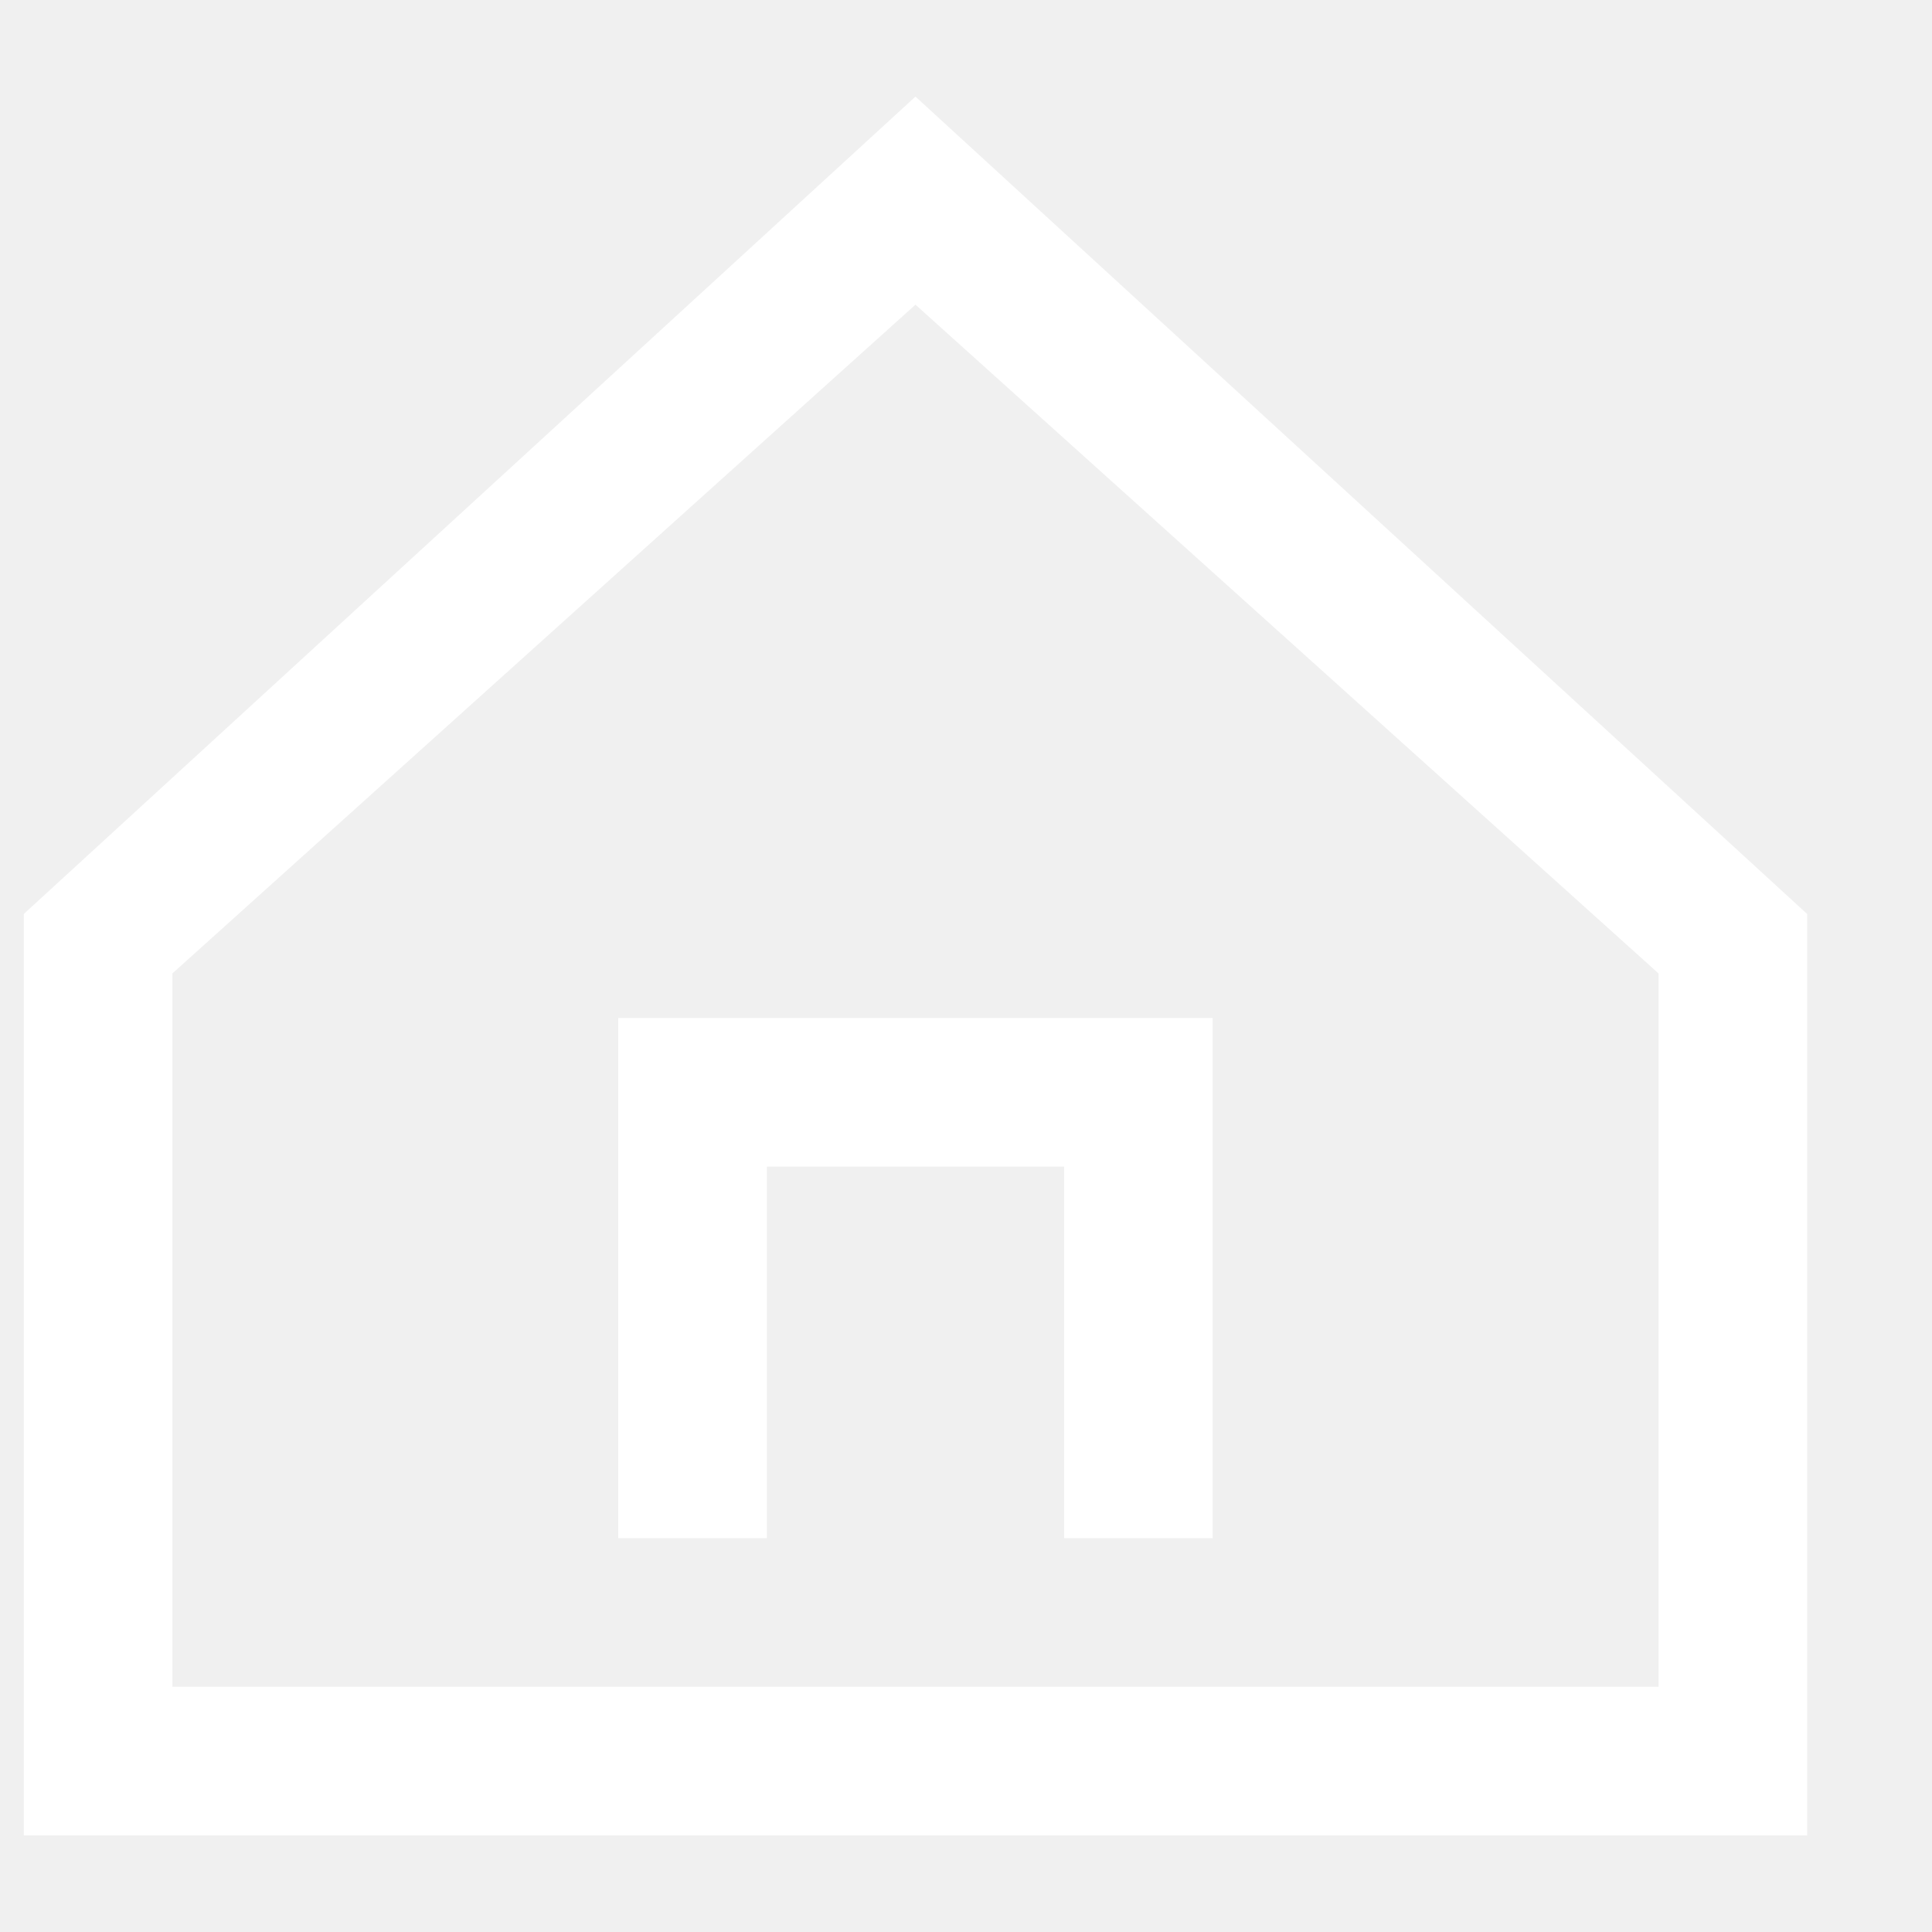
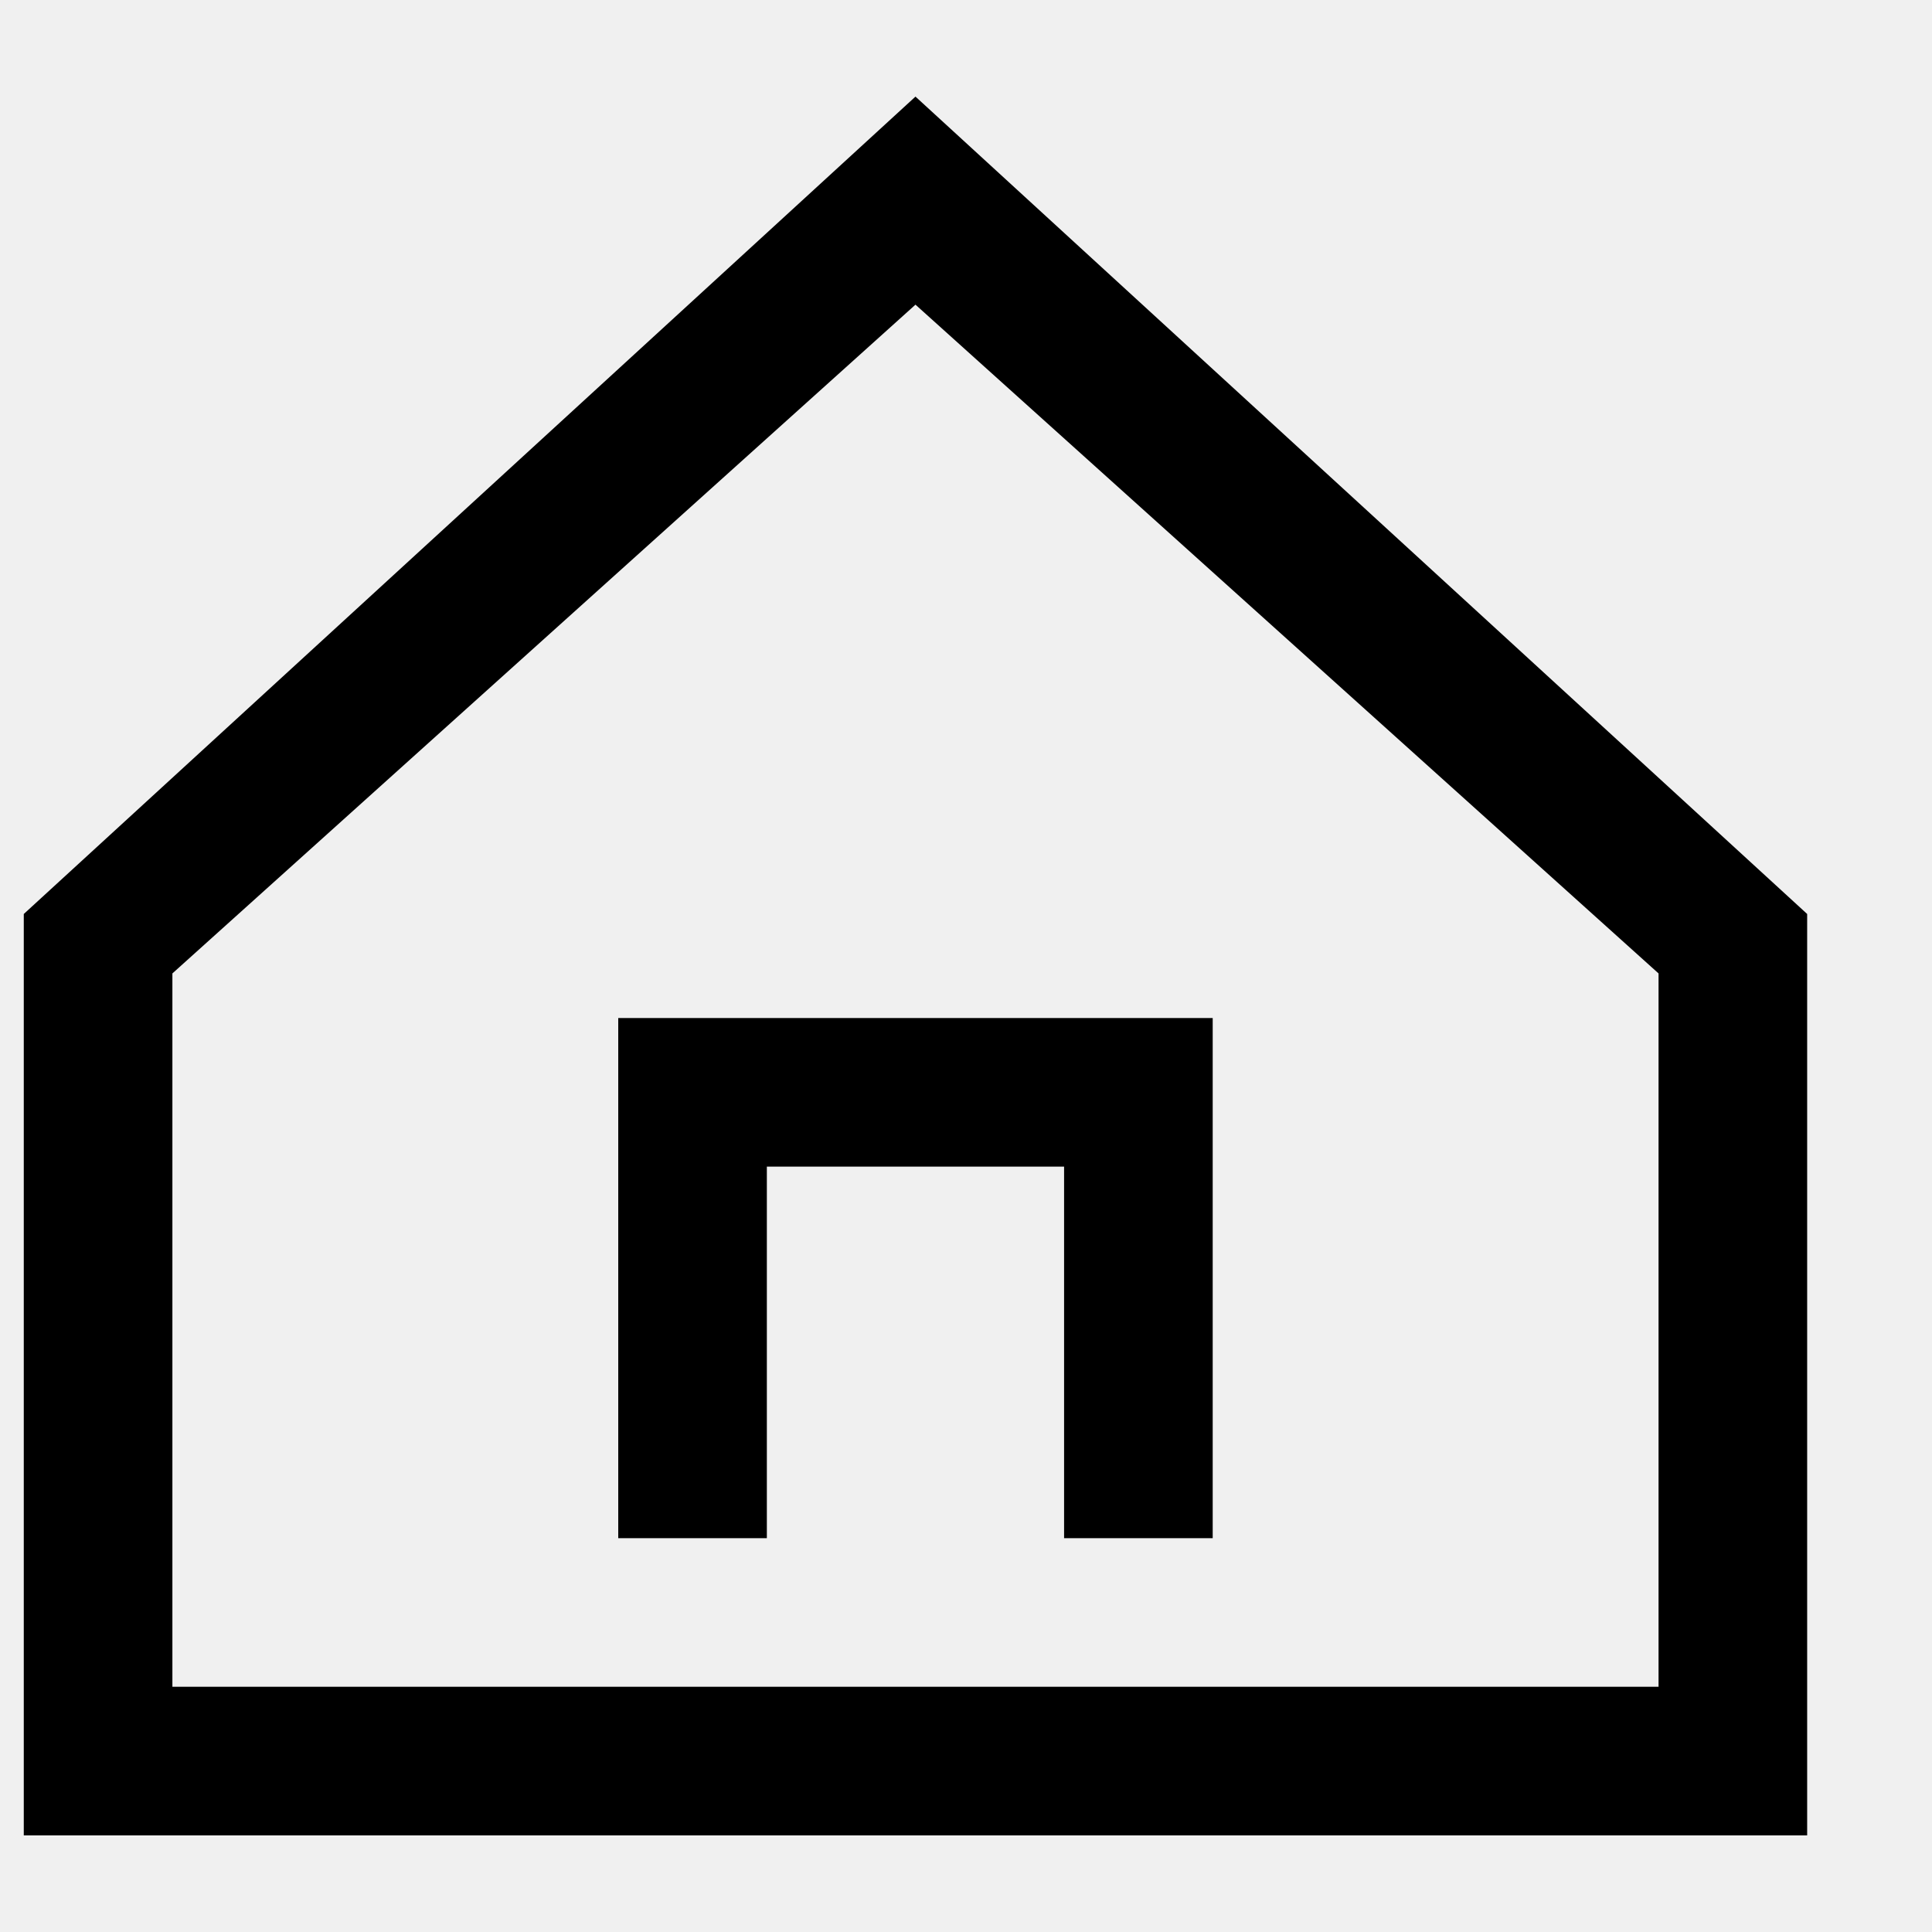
- <svg xmlns="http://www.w3.org/2000/svg" width="13" height="13" fill="none">
-   <path fill-rule="evenodd" clip-rule="evenodd" d="m.16 6.15 6-5.5 6 5.5v6.2h-12v-6.2Zm1 .4v4.8h10v-4.8l-5-4.5-5 4.5Zm4 3.8h-1v-3.5h4v3.5h-1v-2.5h-2v2.5Z" fill="#fff" />
+ <svg xmlns="http://www.w3.org/2000/svg" width="13" height="13">
+   <path fill-rule="evenodd" clip-rule="evenodd" d="m.16 6.15 6-5.5 6 5.5v6.2h-12v-6.2Zm1 .4v4.8h10v-4.8l-5-4.5-5 4.5Zm4 3.8h-1v-3.5h4v3.5h-1v-2.5h-2v2.5Z" />
</svg>
